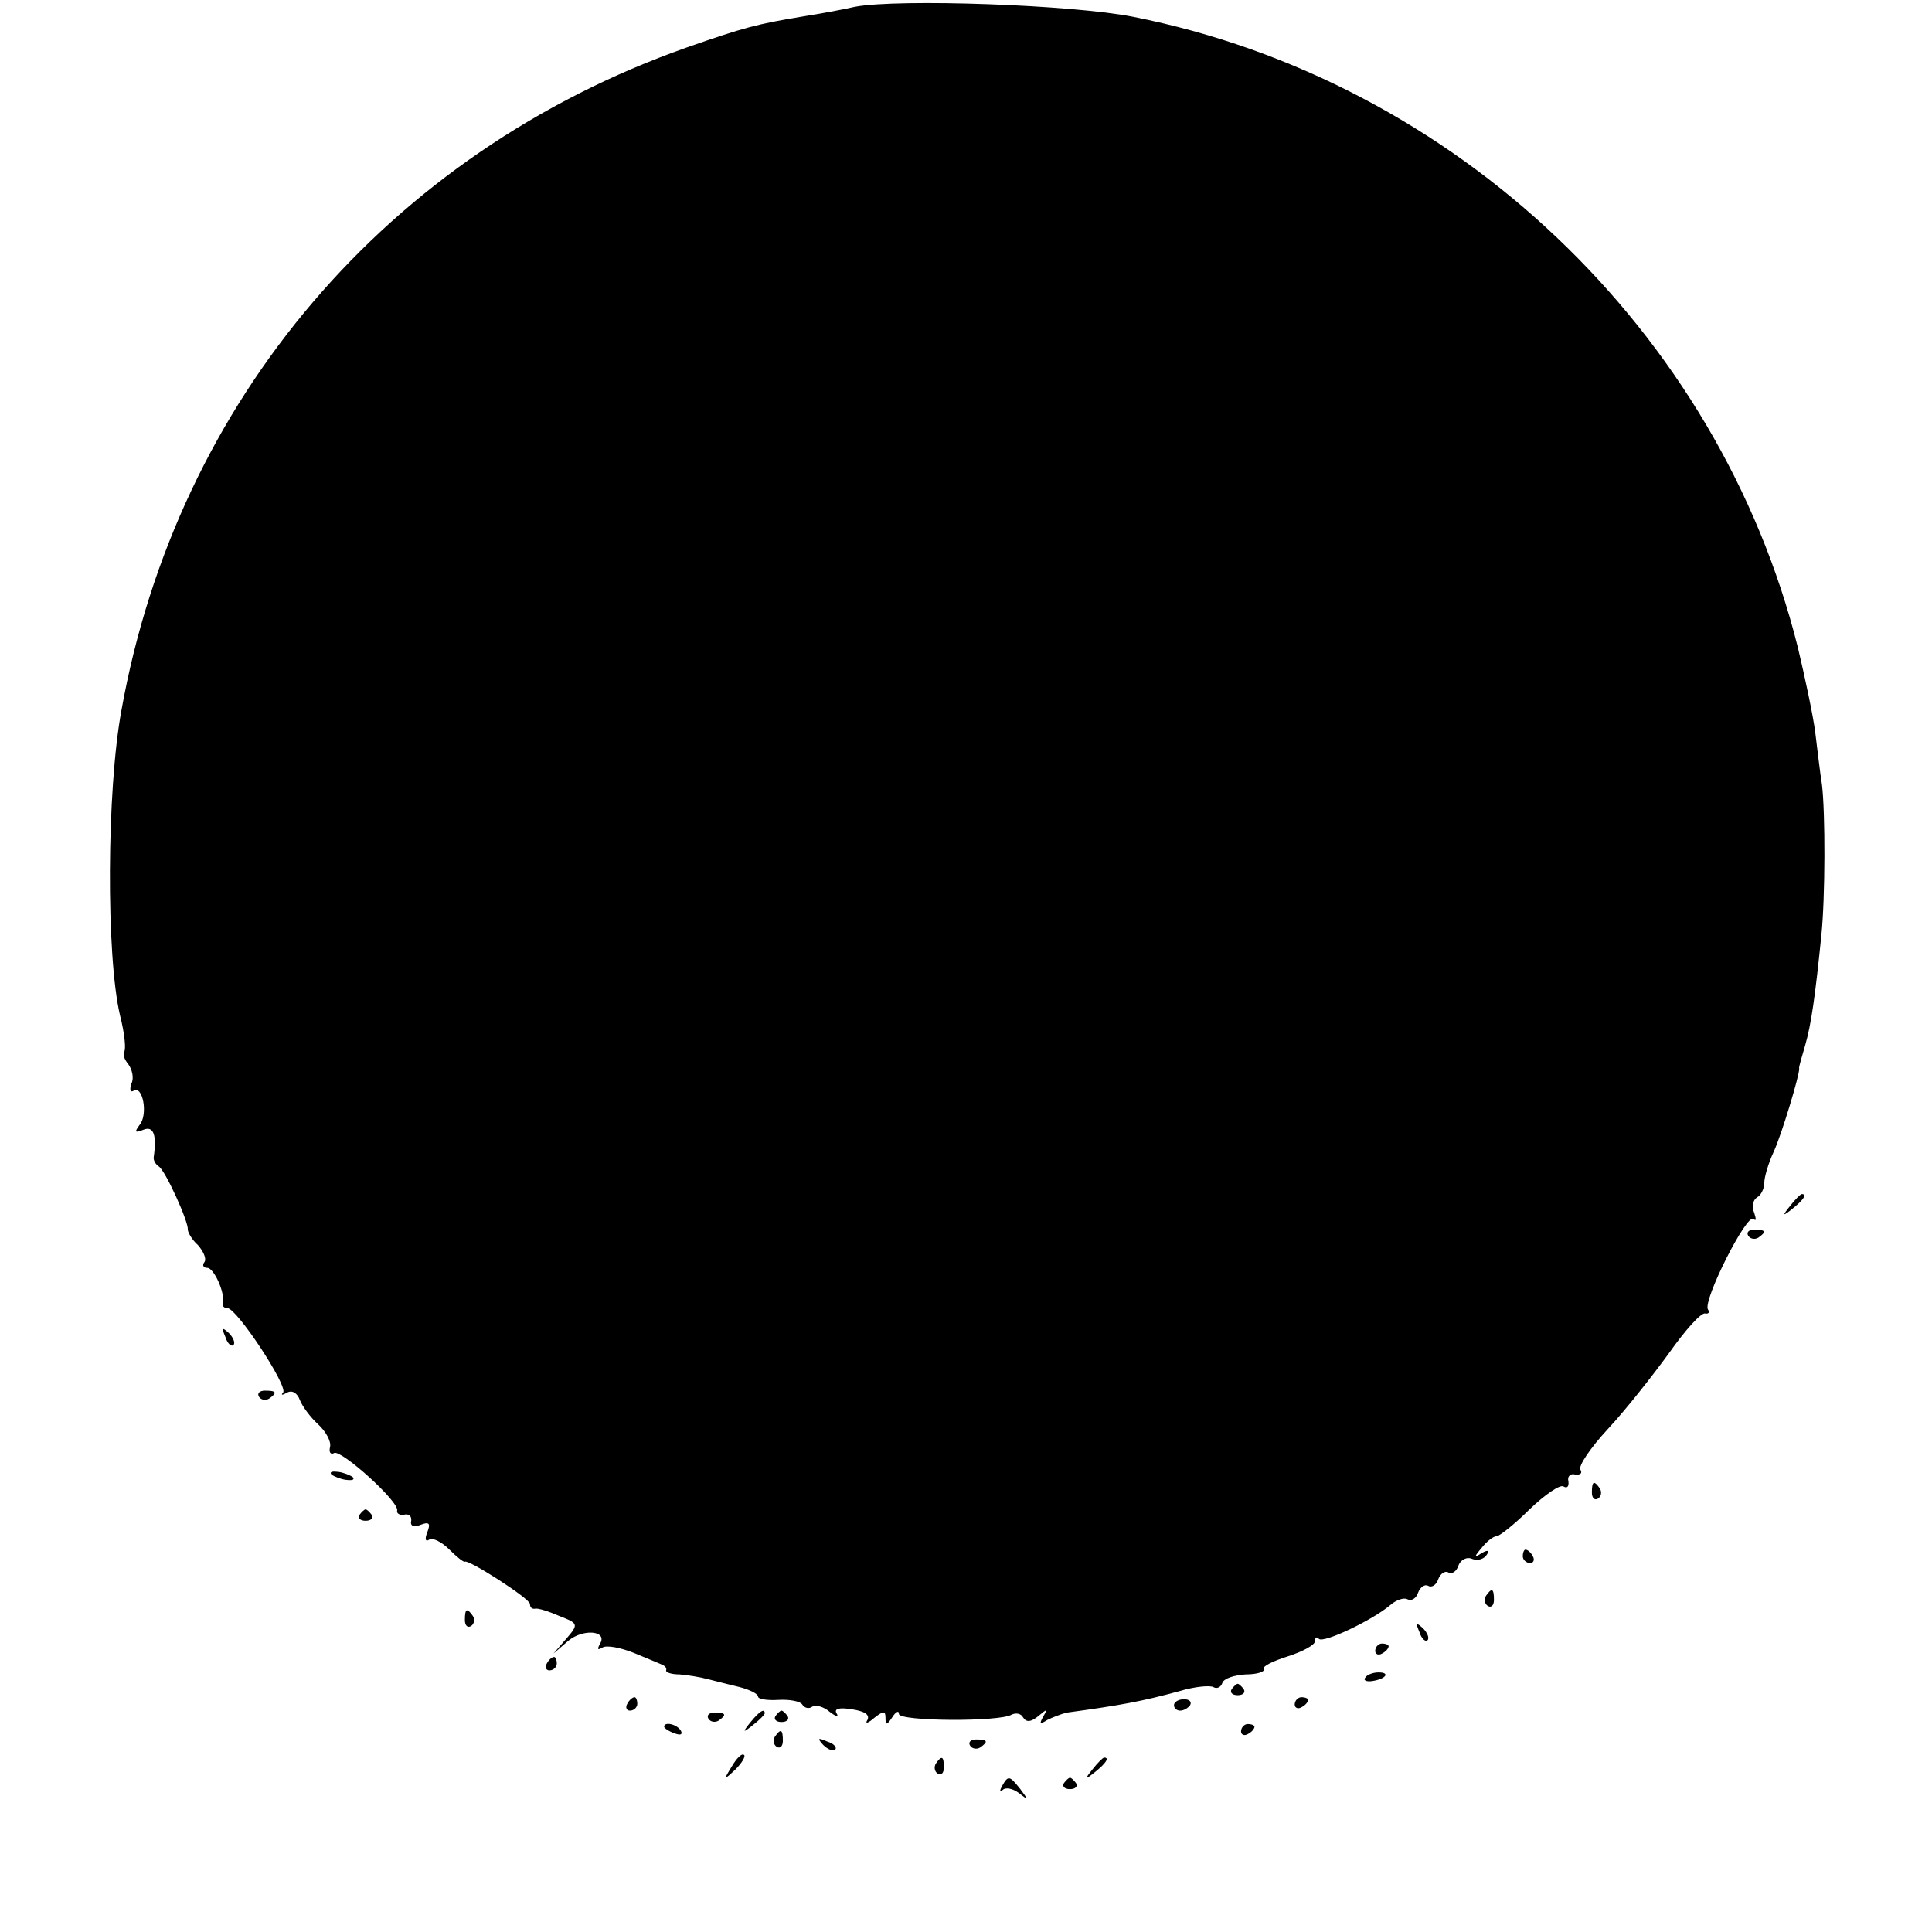
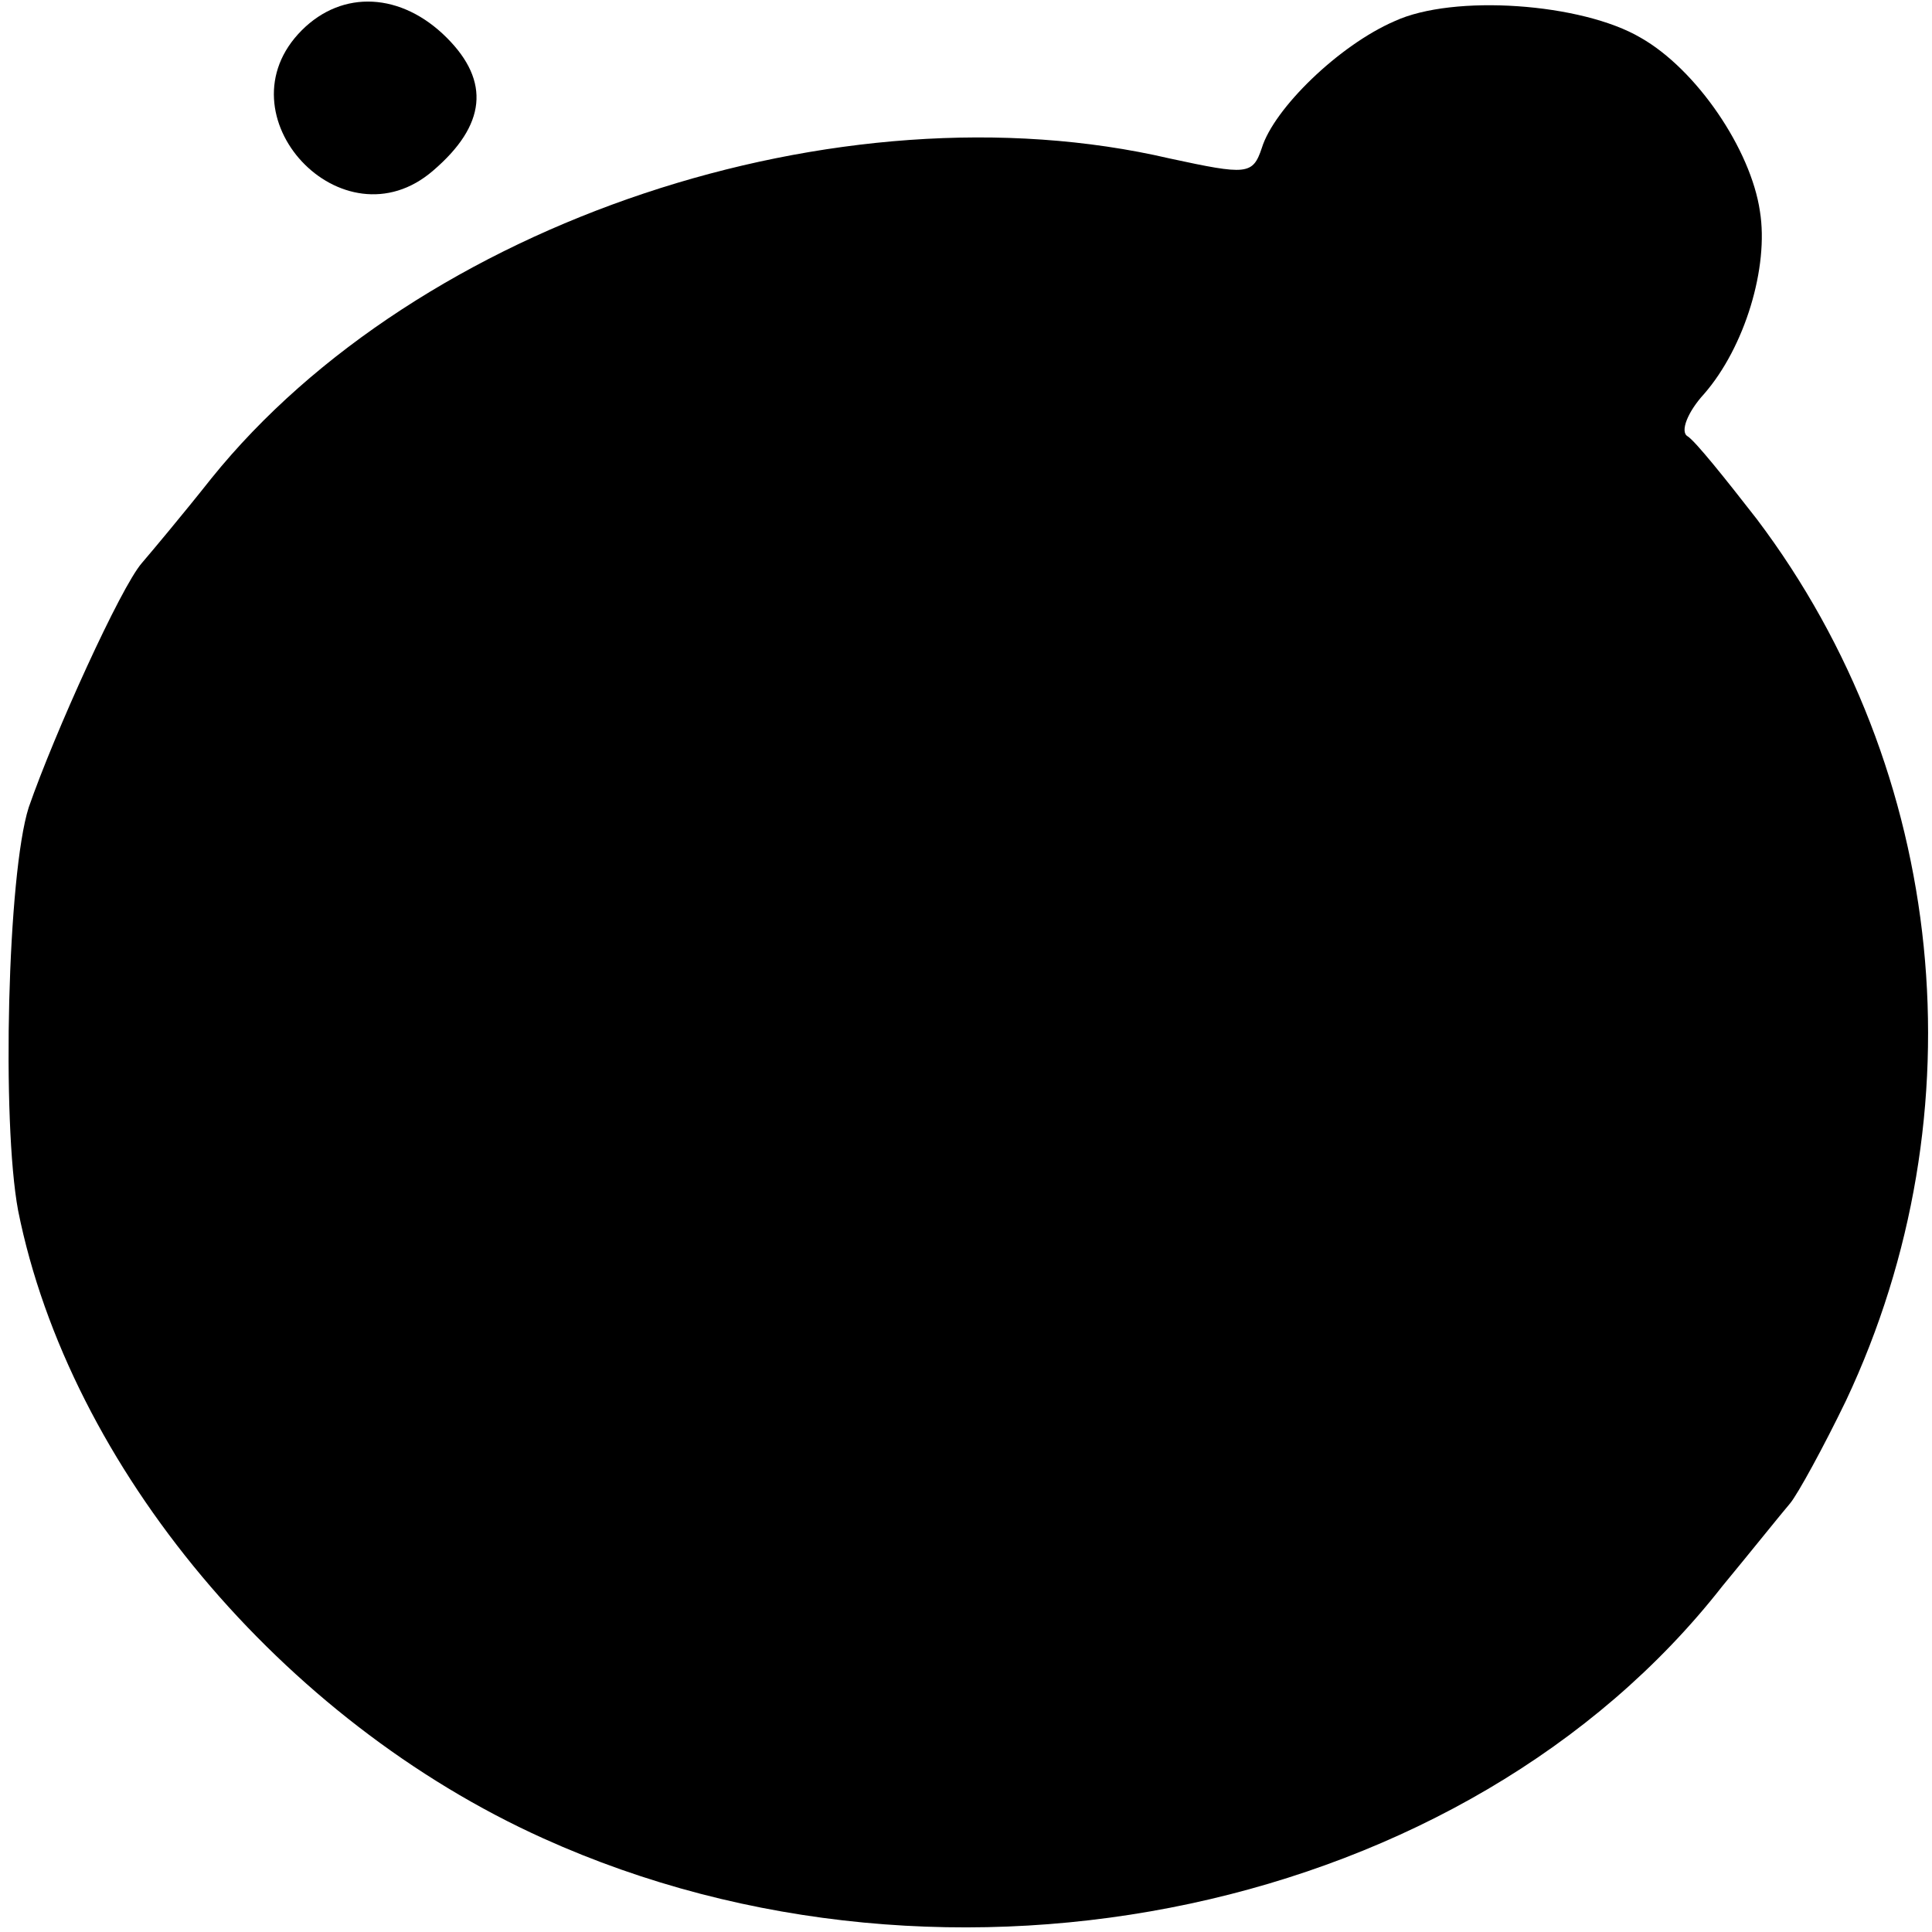
- <svg xmlns="http://www.w3.org/2000/svg" version="1.0" width="288pt" height="288pt" viewBox="0 0 288 288" preserveAspectRatio="xMidYMid meet">
-   <g transform="translate(0,288) scale(0.1,-0.1)" fill="#000000" stroke="none">
-     <path d="M1275 2870 c-22 -5 -56 -11 -75 -14 -73 -12 -91 -17 -177 -47 -444 -157 -759 -525 -842 -988 -22 -119 -23 -366 -2 -455 7 -27 9 -51 6 -54 -2 -3 0 -11 6 -18 6 -8 9 -21 5 -29 -3 -9 -2 -14 3 -11 14 9 22 -36 9 -51 -8 -11 -7 -12 6 -7 15 6 20 -8 15 -42 0 -4 3 -10 8 -13 10 -7 44 -82 43 -94 0 -4 6 -15 15 -23 8 -9 13 -20 10 -25 -4 -5 -2 -9 4 -9 10 0 27 -38 23 -52 -1 -5 2 -8 7 -8 14 0 91 -117 83 -126 -4 -4 -1 -4 6 0 7 4 15 0 19 -11 4 -10 16 -26 27 -36 12 -11 20 -26 18 -34 -2 -8 1 -12 6 -9 10 6 98 -73 94 -86 -1 -4 4 -7 10 -6 7 2 12 -2 11 -9 -2 -8 4 -10 14 -6 13 5 15 2 10 -11 -4 -10 -3 -15 3 -11 5 3 18 -3 30 -15 11 -11 21 -19 23 -18 5 4 97 -55 97 -63 0 -5 3 -8 8 -7 4 1 20 -4 36 -11 28 -11 29 -12 10 -34 l-19 -22 22 19 c23 19 60 15 47 -5 -4 -8 -3 -9 4 -5 6 4 27 0 47 -8 19 -8 39 -16 43 -18 4 -2 6 -5 5 -8 -1 -3 8 -6 20 -6 12 -1 31 -4 42 -7 11 -3 32 -8 48 -12 15 -4 27 -10 27 -14 0 -4 14 -6 30 -5 17 1 33 -2 36 -7 3 -5 10 -7 15 -3 5 3 17 0 26 -8 9 -7 14 -8 10 -2 -4 7 4 9 23 6 19 -3 27 -8 23 -16 -4 -6 1 -5 10 3 14 11 17 11 17 0 0 -11 2 -11 10 1 5 8 10 11 10 5 0 -11 150 -12 168 -1 6 3 14 2 17 -4 5 -8 12 -7 23 2 13 11 14 11 7 -1 -6 -11 -5 -12 6 -5 8 4 21 9 29 11 81 11 113 17 168 32 23 7 46 9 51 6 5 -3 11 0 13 6 2 7 18 12 35 13 17 0 29 4 27 8 -3 4 14 12 36 19 22 7 40 17 40 22 0 6 3 8 6 4 7 -7 80 28 106 50 9 8 21 12 26 9 6 -3 13 1 16 10 3 8 10 13 15 10 5 -3 12 1 15 10 3 8 10 13 15 10 5 -3 12 1 15 10 3 9 13 14 21 10 8 -3 17 0 21 6 5 7 2 8 -7 3 -12 -8 -12 -6 0 8 7 9 17 17 22 17 4 0 27 18 49 40 23 22 46 38 51 34 5 -3 8 0 7 8 -2 7 3 12 10 10 8 -1 11 2 8 7 -4 5 15 33 41 61 27 29 67 80 91 113 24 34 48 61 54 59 5 -1 7 2 4 6 -8 13 58 144 68 135 4 -4 4 0 1 9 -4 9 -2 19 4 23 6 3 11 13 11 22 0 8 6 29 14 46 12 26 39 116 38 124 -1 2 4 17 9 35 9 31 15 74 24 163 6 57 6 184 1 225 -3 19 -7 54 -10 78 -3 24 -15 81 -26 127 -118 472 -511 845 -991 940 -91 18 -348 27 -414 15z" />
-     <path d="M2669 1083 c-13 -16 -12 -17 4 -4 16 13 21 21 13 21 -2 0 -10 -8 -17 -17z" />
-     <path d="M2606 1038 c3 -5 10 -6 15 -3 13 9 11 12 -6 12 -8 0 -12 -4 -9 -9z" />
-     <path d="M336 887 c3 -10 9 -15 12 -12 3 3 0 11 -7 18 -10 9 -11 8 -5 -6z" />
-     <path d="M386 798 c3 -5 10 -6 15 -3 13 9 11 12 -6 12 -8 0 -12 -4 -9 -9z" />
-     <path d="M494 682 c4 -3 14 -7 22 -8 9 -1 13 0 10 4 -4 3 -14 7 -22 8 -9 1 -13 0 -10 -4z" />
-     <path d="M2373 655 c0 -8 4 -12 9 -9 5 3 6 10 3 15 -9 13 -12 11 -12 -6z" />
-     <path d="M536 622 c-3 -5 1 -9 9 -9 8 0 12 4 9 9 -3 4 -7 8 -9 8 -2 0 -6 -4 -9 -8z" />
-     <path d="M2270 560 c0 -5 5 -10 11 -10 5 0 7 5 4 10 -3 6 -8 10 -11 10 -2 0 -4 -4 -4 -10z" />
-     <path d="M2215 501 c-3 -5 -2 -12 3 -15 5 -3 9 1 9 9 0 17 -3 19 -12 6z" />
-     <path d="M693 465 c0 -8 4 -12 9 -9 5 3 6 10 3 15 -9 13 -12 11 -12 -6z" />
-     <path d="M2116 447 c3 -10 9 -15 12 -12 3 3 0 11 -7 18 -10 9 -11 8 -5 -6z" />
-     <path d="M2050 419 c0 -5 5 -7 10 -4 6 3 10 8 10 11 0 2 -4 4 -10 4 -5 0 -10 -5 -10 -11z" />
-     <path d="M815 400 c-3 -5 -1 -10 4 -10 6 0 11 5 11 10 0 6 -2 10 -4 10 -3 0 -8 -4 -11 -10z" />
-     <path d="M2035 379 c-3 -4 2 -6 10 -5 21 3 28 13 10 13 -9 0 -18 -4 -20 -8z" />
-     <path d="M1836 362 c-3 -5 1 -9 9 -9 8 0 12 4 9 9 -3 4 -7 8 -9 8 -2 0 -6 -4 -9 -8z" />
-     <path d="M935 340 c-3 -5 -1 -10 4 -10 6 0 11 5 11 10 0 6 -2 10 -4 10 -3 0 -8 -4 -11 -10z" />
-     <path d="M1750 338 c0 -4 4 -8 9 -8 6 0 12 4 15 8 3 5 -1 9 -9 9 -8 0 -15 -4 -15 -9z" />
-     <path d="M1930 339 c0 -5 5 -7 10 -4 6 3 10 8 10 11 0 2 -4 4 -10 4 -5 0 -10 -5 -10 -11z" />
-     <path d="M1056 318 c3 -5 10 -6 15 -3 13 9 11 12 -6 12 -8 0 -12 -4 -9 -9z" />
-     <path d="M1119 313 c-13 -16 -12 -17 4 -4 9 7 17 15 17 17 0 8 -8 3 -21 -13z" />
-     <path d="M1156 322 c-3 -5 1 -9 9 -9 8 0 12 4 9 9 -3 4 -7 8 -9 8 -2 0 -6 -4 -9 -8z" />
-     <path d="M990 306 c0 -2 7 -7 16 -10 8 -3 12 -2 9 4 -6 10 -25 14 -25 6z" />
-     <path d="M1850 299 c0 -5 5 -7 10 -4 6 3 10 8 10 11 0 2 -4 4 -10 4 -5 0 -10 -5 -10 -11z" />
-     <path d="M1155 291 c-3 -5 -2 -12 3 -15 5 -3 9 1 9 9 0 17 -3 19 -12 6z" />
-     <path d="M1227 279 c7 -7 15 -10 18 -7 3 3 -2 9 -12 12 -14 6 -15 5 -6 -5z" />
-     <path d="M1446 278 c3 -5 10 -6 15 -3 13 9 11 12 -6 12 -8 0 -12 -4 -9 -9z" />
-     <path d="M1091 247 c-13 -21 -12 -21 5 -5 10 10 16 20 13 22 -3 3 -11 -5 -18 -17z" />
-     <path d="M1395 251 c-3 -5 -2 -12 3 -15 5 -3 9 1 9 9 0 17 -3 19 -12 6z" />
-     <path d="M1629 243 c-13 -16 -12 -17 4 -4 16 13 21 21 13 21 -2 0 -10 -8 -17 -17z" />
-     <path d="M1494 218 c-4 -7 -4 -10 1 -6 4 4 15 2 24 -5 14 -11 14 -10 2 6 -16 20 -18 21 -27 5z" />
-     <path d="M1586 222 c-3 -5 1 -9 9 -9 8 0 12 4 9 9 -3 4 -7 8 -9 8 -2 0 -6 -4 -9 -8z" />
+ <svg xmlns="http://www.w3.org/2000/svg" version="1.0" width="128pt" height="128pt" viewBox="0 0 128 128" preserveAspectRatio="xMidYMid meet">
+   <g transform="translate(0,128) scale(0.1,-0.1)" fill="#000000" stroke="none">
+     <path d="M200 1260 c-56 -56 27 -145 87 -93 35 30 38 59 9 88 -30 30 -69 32 -96 5z" />
+     <path d="M924 1266 c-37 -16 -80 -58 -88 -84 -6 -18 -10 -18 -61 -7 -219 51 -498 -42 -635 -212 -19 -24 -40 -49 -46 -56 -14 -16 -58 -113 -75 -162 -14 -44 -18 -208 -7 -267 34 -170 175 -338 348 -416 270 -122 612 -49 781 167 19 23 39 48 45 55 5 6 22 37 37 68 90 191 67 417 -59 584 -21 27 -41 52 -46 55 -5 3 0 16 11 28 27 31 43 84 37 121 -6 41 -42 94 -79 115 -39 23 -124 29 -163 11z" />
  </g>
</svg>
